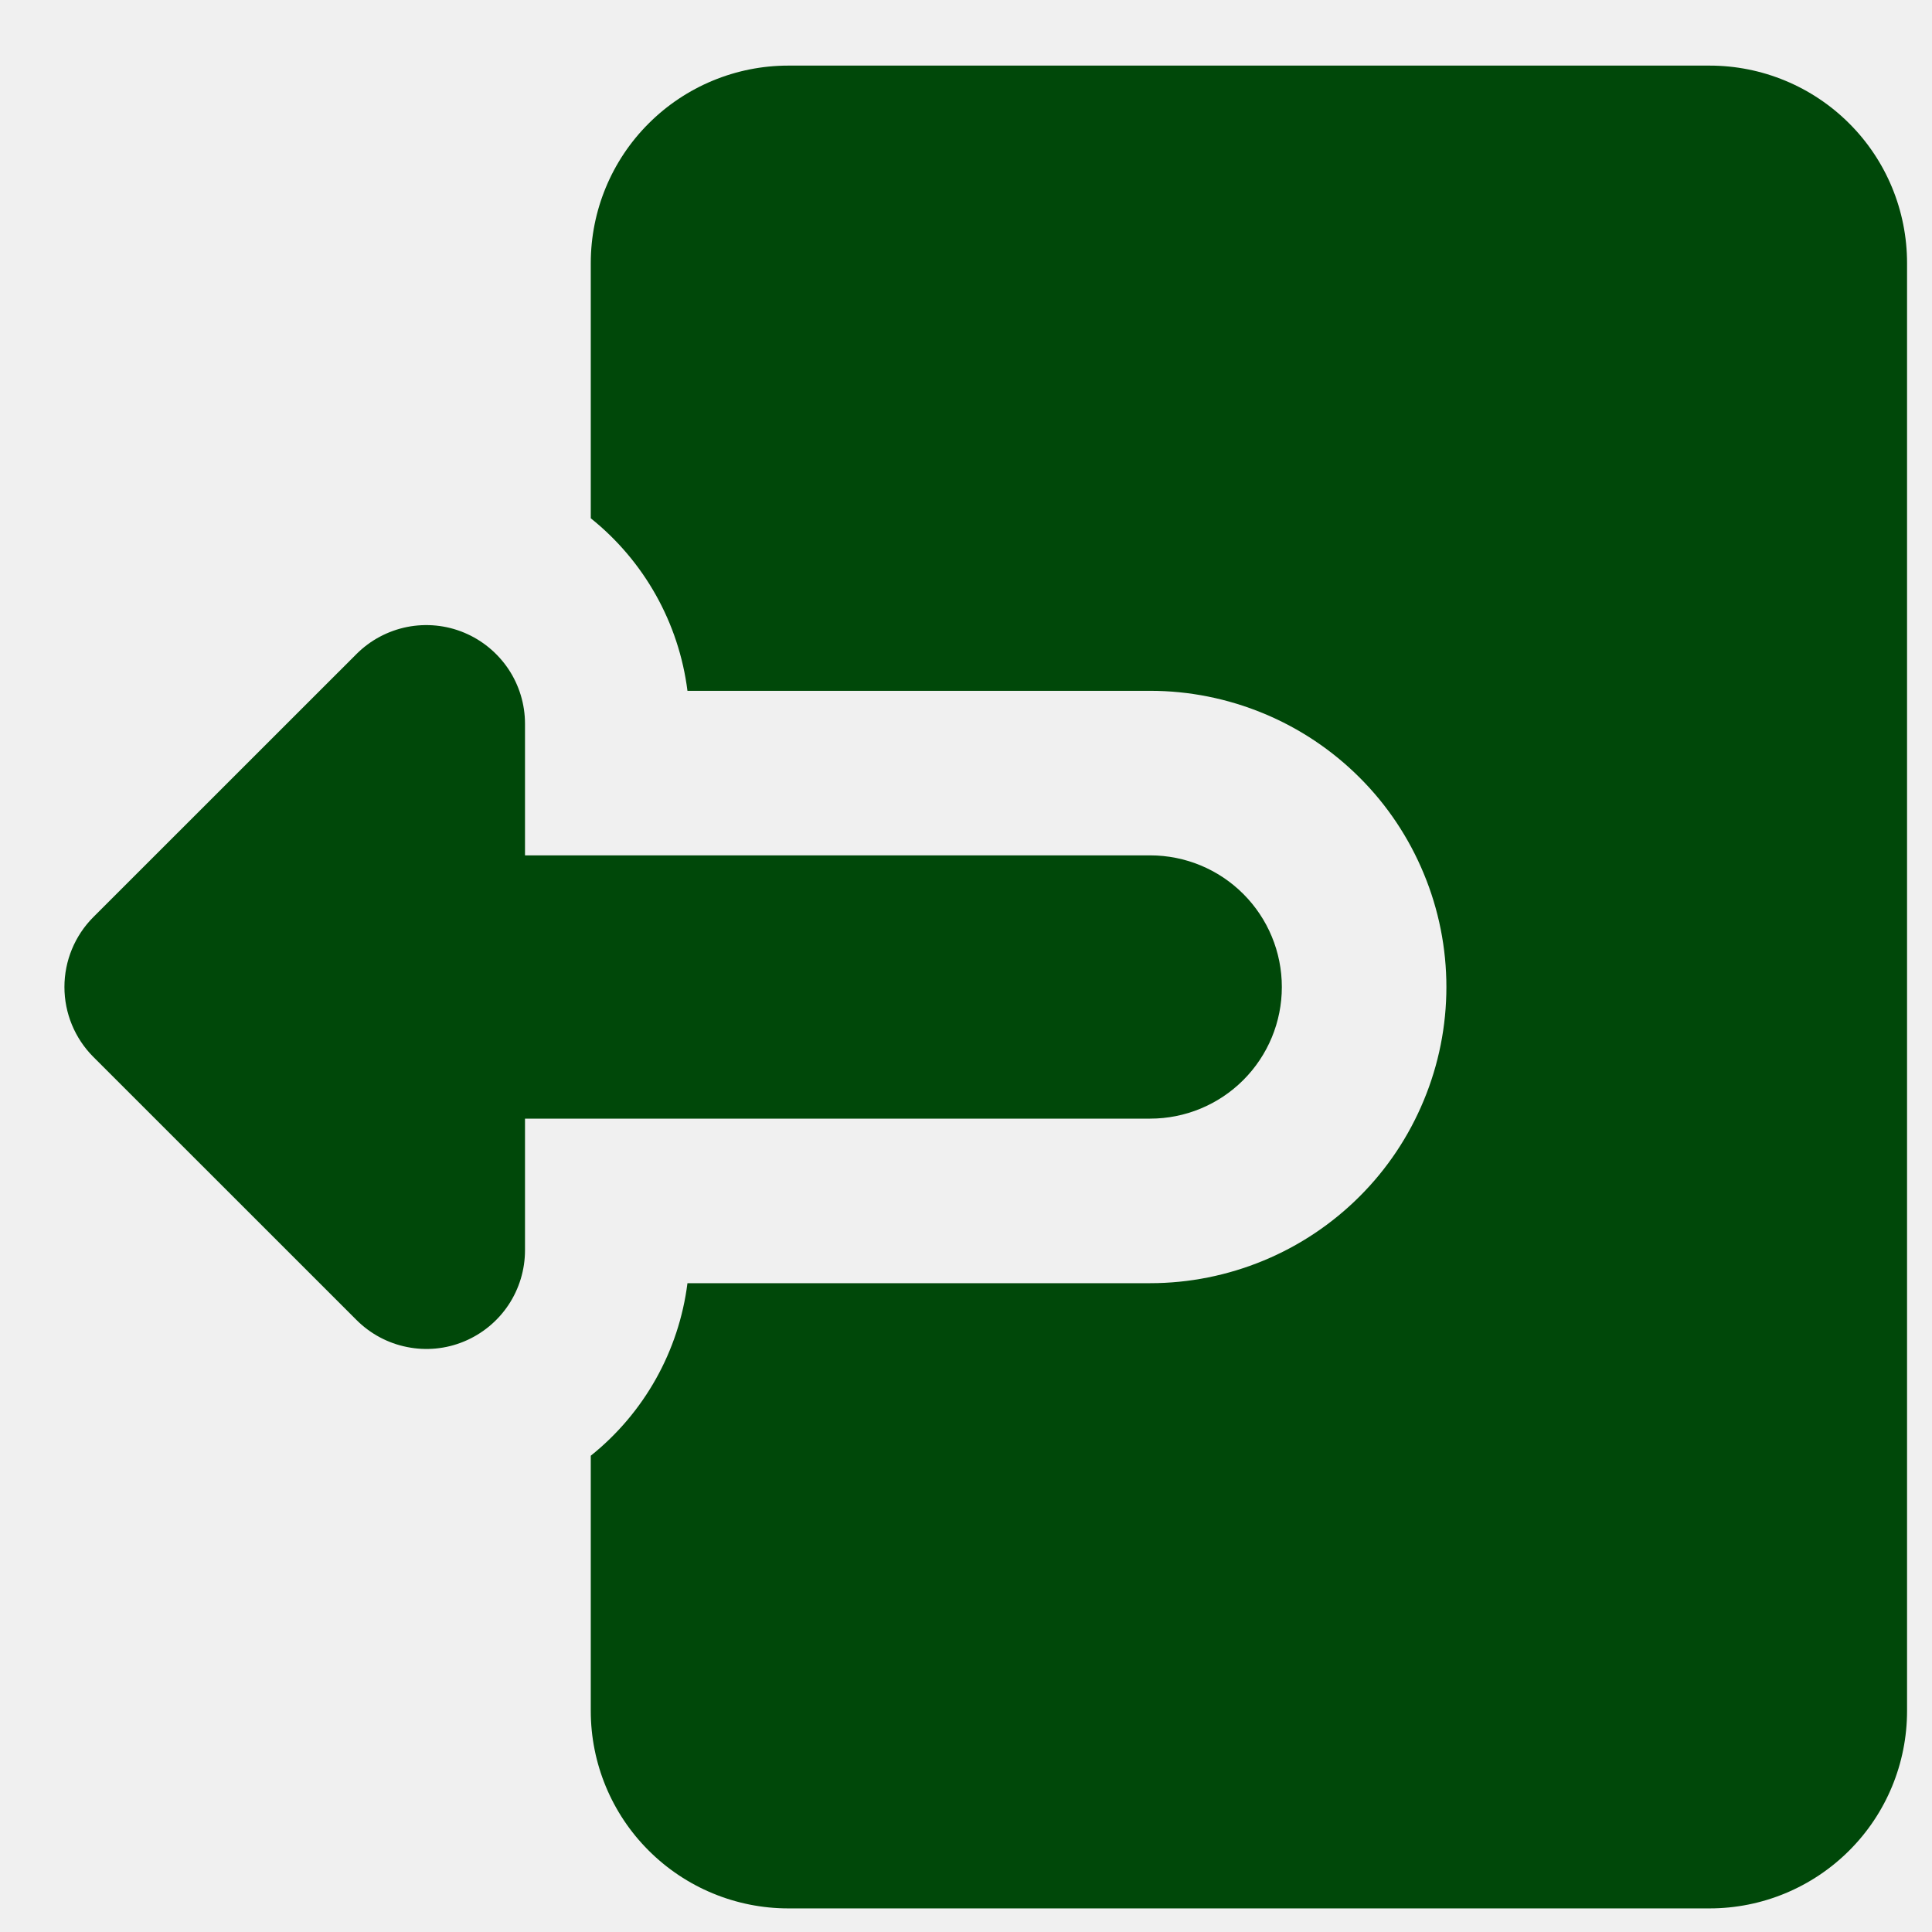
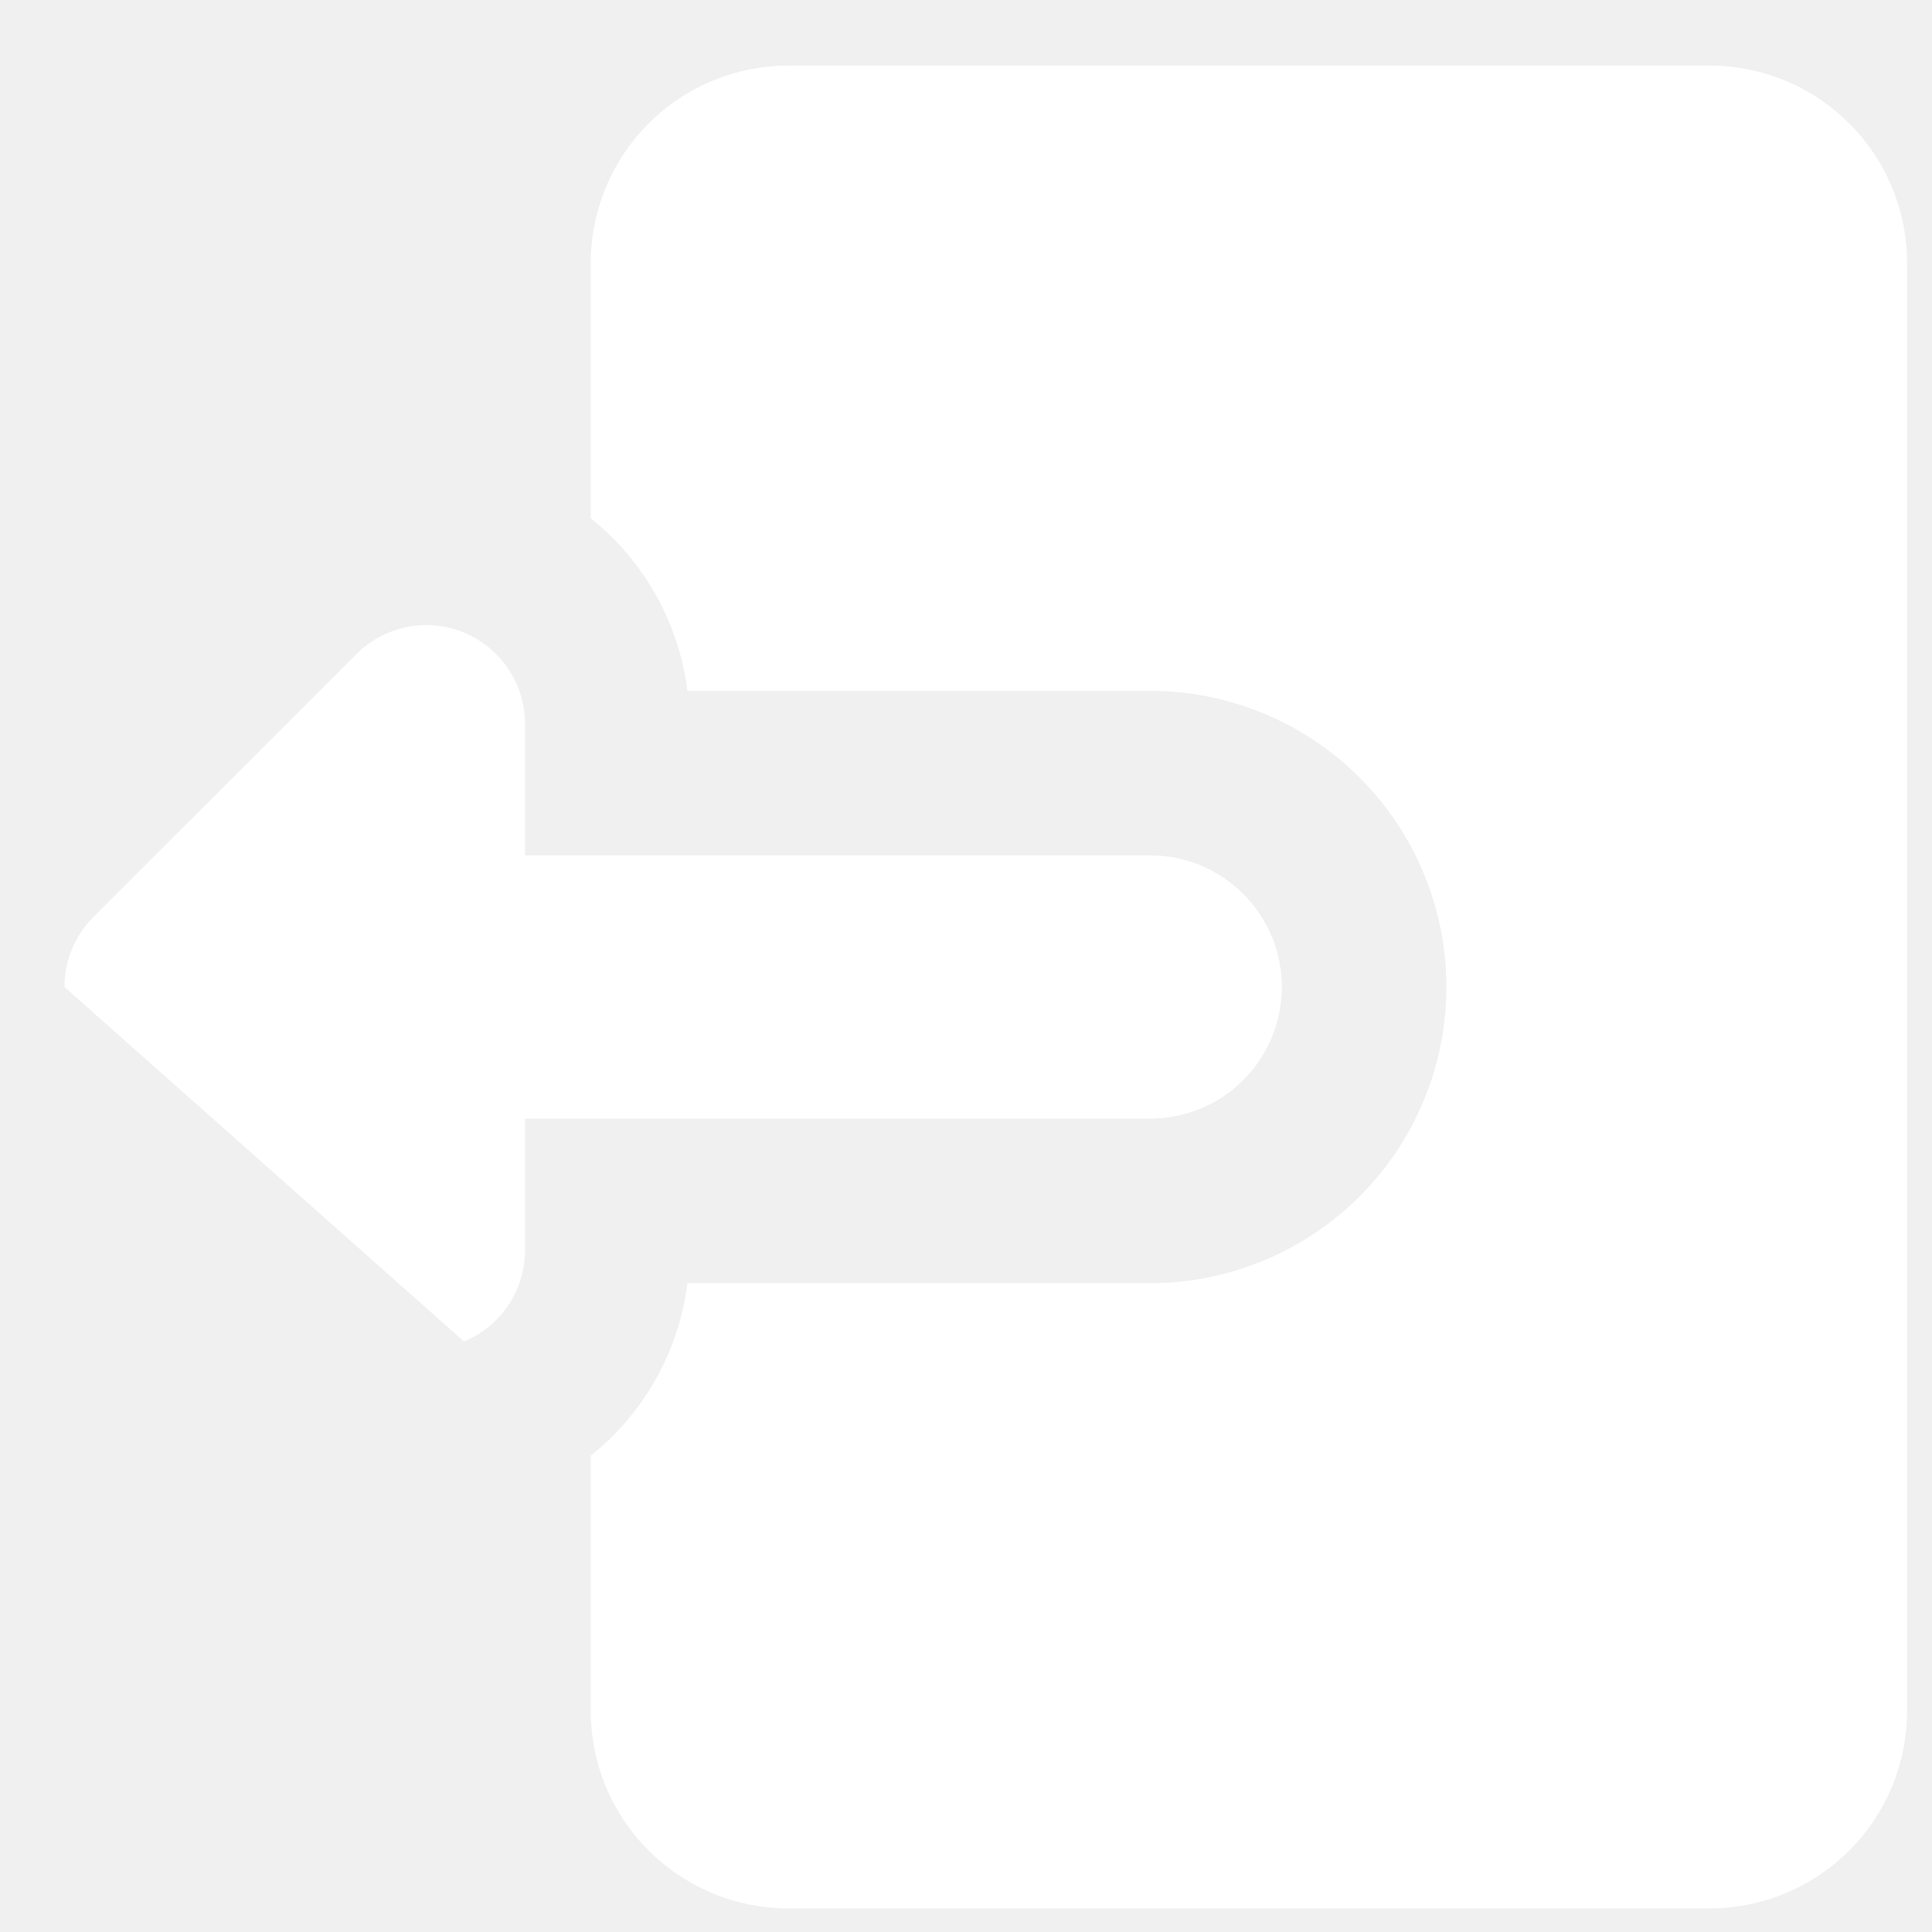
<svg xmlns="http://www.w3.org/2000/svg" width="23" height="23" viewBox="0 0 23 23" fill="none">
  <g clip-path="url(#clip0_1097_208)">
-     <path fill-rule="evenodd" clip-rule="evenodd" d="M22.703 20.368C22.703 20.992 22.456 21.59 22.015 22.03C21.574 22.471 20.976 22.719 20.353 22.719H9.384C8.761 22.719 8.163 22.471 7.722 22.03C7.281 21.59 7.033 20.992 7.033 20.368V17.33C7.669 16.821 8.082 16.084 8.184 15.276L13.693 15.276C14.156 15.276 14.614 15.184 15.042 15.007C15.47 14.83 15.859 14.57 16.186 14.243C16.514 13.916 16.773 13.527 16.95 13.099C17.128 12.671 17.219 12.213 17.219 11.75C17.219 11.287 17.128 10.829 16.95 10.401C16.773 9.973 16.514 9.584 16.186 9.257C15.859 8.93 15.47 8.67 15.042 8.493C14.614 8.316 14.156 8.224 13.693 8.224H8.184C8.082 7.416 7.669 6.679 7.033 6.17V3.132C7.033 2.508 7.281 1.91 7.722 1.47C8.163 1.029 8.761 0.781 9.384 0.781H20.353C20.976 0.781 21.574 1.029 22.015 1.47C22.456 1.91 22.703 2.508 22.703 3.132L22.703 20.368ZM5.524 15.97C5.739 15.881 5.923 15.73 6.052 15.537C6.181 15.344 6.25 15.116 6.25 14.884V13.317H13.693C14.109 13.317 14.507 13.152 14.801 12.858C15.095 12.564 15.26 12.166 15.26 11.75C15.26 11.334 15.095 10.936 14.801 10.642C14.507 10.348 14.109 10.183 13.693 10.183H6.25V8.616C6.25 8.384 6.181 8.157 6.052 7.964C5.922 7.771 5.739 7.62 5.524 7.531C5.31 7.442 5.074 7.419 4.846 7.464C4.618 7.51 4.409 7.621 4.244 7.786L1.11 10.919C0.89 11.14 0.767 11.439 0.767 11.75C0.767 12.061 0.89 12.36 1.11 12.581L4.244 15.714C4.409 15.879 4.618 15.991 4.846 16.036C5.074 16.082 5.31 16.059 5.524 15.97Z" fill="#004809" />
+     <path fill="#FFFFFF" fill-rule="evenodd" clip-rule="evenodd" d="M22.703 20.368C22.703 20.992 22.456 21.59 22.015 22.03C21.574 22.471 20.976 22.719 20.353 22.719H9.384C8.761 22.719 8.163 22.471 7.722 22.03C7.281 21.59 7.033 20.992 7.033 20.368V17.33C7.669 16.821 8.082 16.084 8.184 15.276L13.693 15.276C14.156 15.276 14.614 15.184 15.042 15.007C15.47 14.83 15.859 14.57 16.186 14.243C16.514 13.916 16.773 13.527 16.95 13.099C17.128 12.671 17.219 12.213 17.219 11.75C17.219 11.287 17.128 10.829 16.95 10.401C16.773 9.973 16.514 9.584 16.186 9.257C15.859 8.93 15.47 8.67 15.042 8.493C14.614 8.316 14.156 8.224 13.693 8.224H8.184C8.082 7.416 7.669 6.679 7.033 6.17V3.132C7.033 2.508 7.281 1.91 7.722 1.47C8.163 1.029 8.761 0.781 9.384 0.781H20.353C20.976 0.781 21.574 1.029 22.015 1.47C22.456 1.91 22.703 2.508 22.703 3.132L22.703 20.368ZM5.524 15.97C5.739 15.881 5.923 15.73 6.052 15.537C6.181 15.344 6.25 15.116 6.25 14.884V13.317H13.693C14.109 13.317 14.507 13.152 14.801 12.858C15.095 12.564 15.26 12.166 15.26 11.75C15.26 11.334 15.095 10.936 14.801 10.642C14.507 10.348 14.109 10.183 13.693 10.183H6.25V8.616C6.25 8.384 6.181 8.157 6.052 7.964C5.922 7.771 5.739 7.62 5.524 7.531C5.31 7.442 5.074 7.419 4.846 7.464C4.618 7.51 4.409 7.621 4.244 7.786L1.11 10.919C0.89 11.14 0.767 11.439 0.767 11.75C0.767 12.061 0.89 12.3" />
  </g>
  <defs>
    <clipPath id="clip0_1097_208">
      <rect width="21.938" height="21.938" fill="white" transform="matrix(-1 0 0 -1 22.7031 22.7188)" />
    </clipPath>
  </defs>
</svg>
